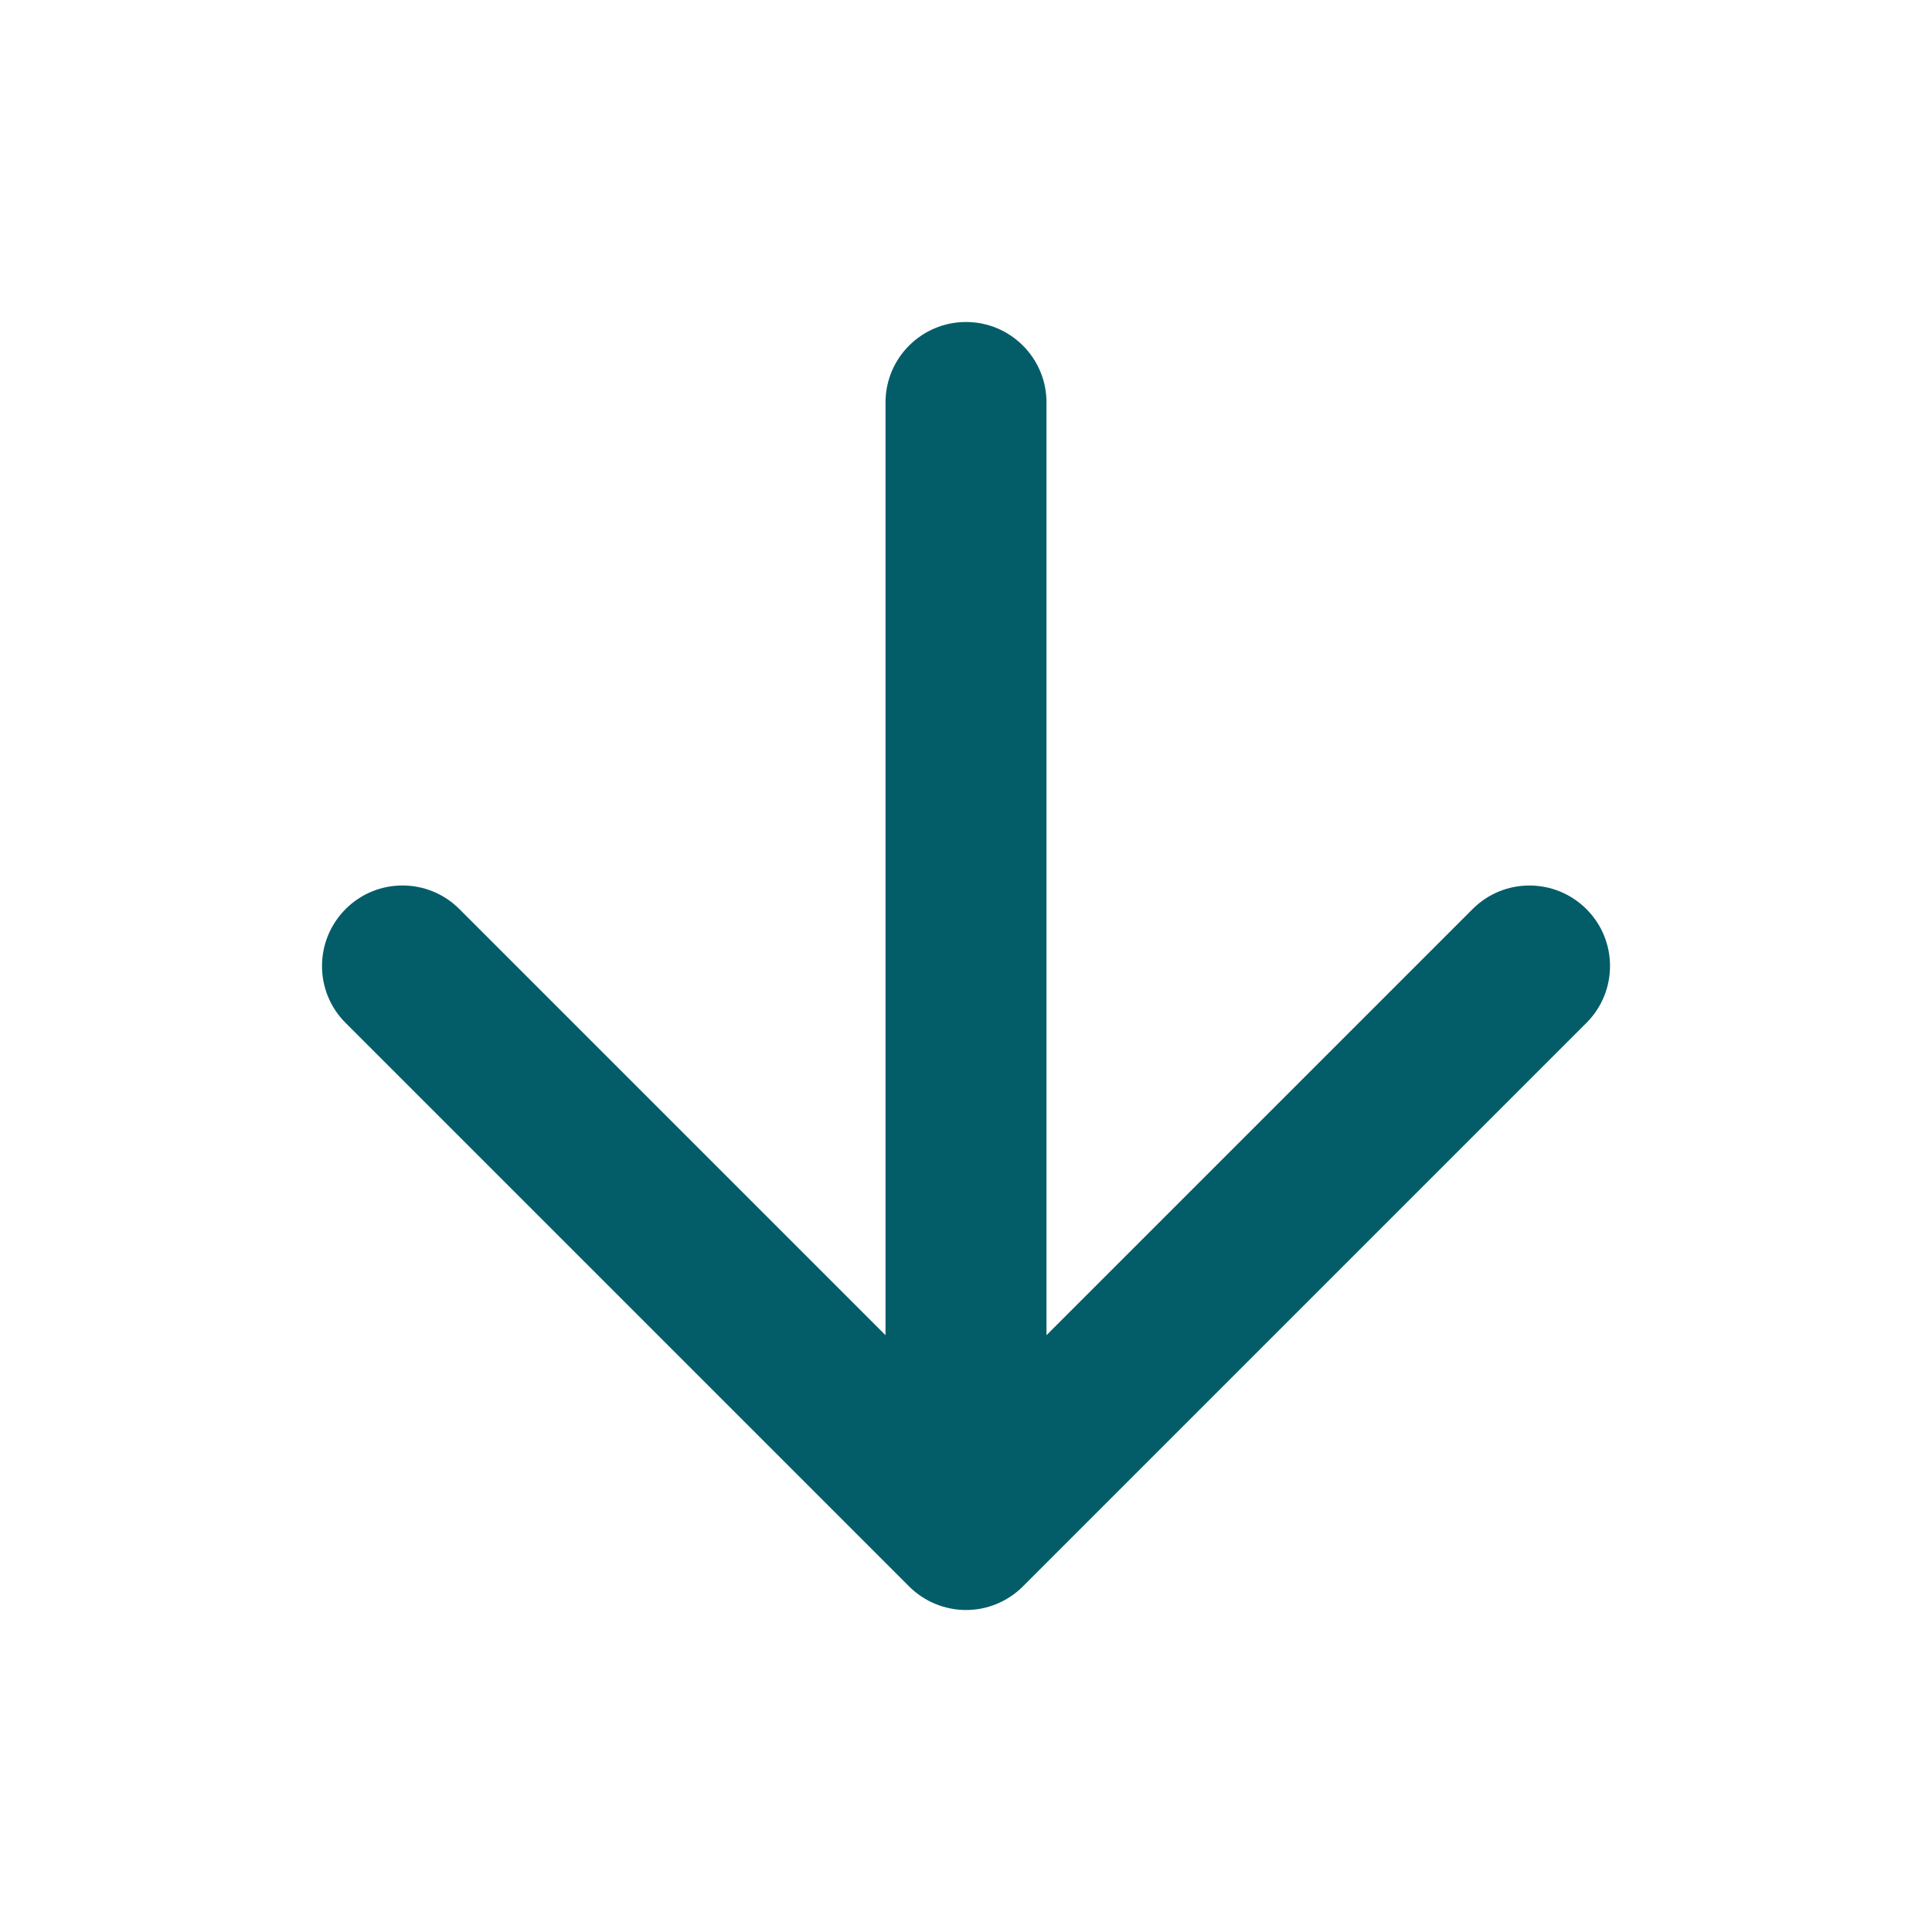
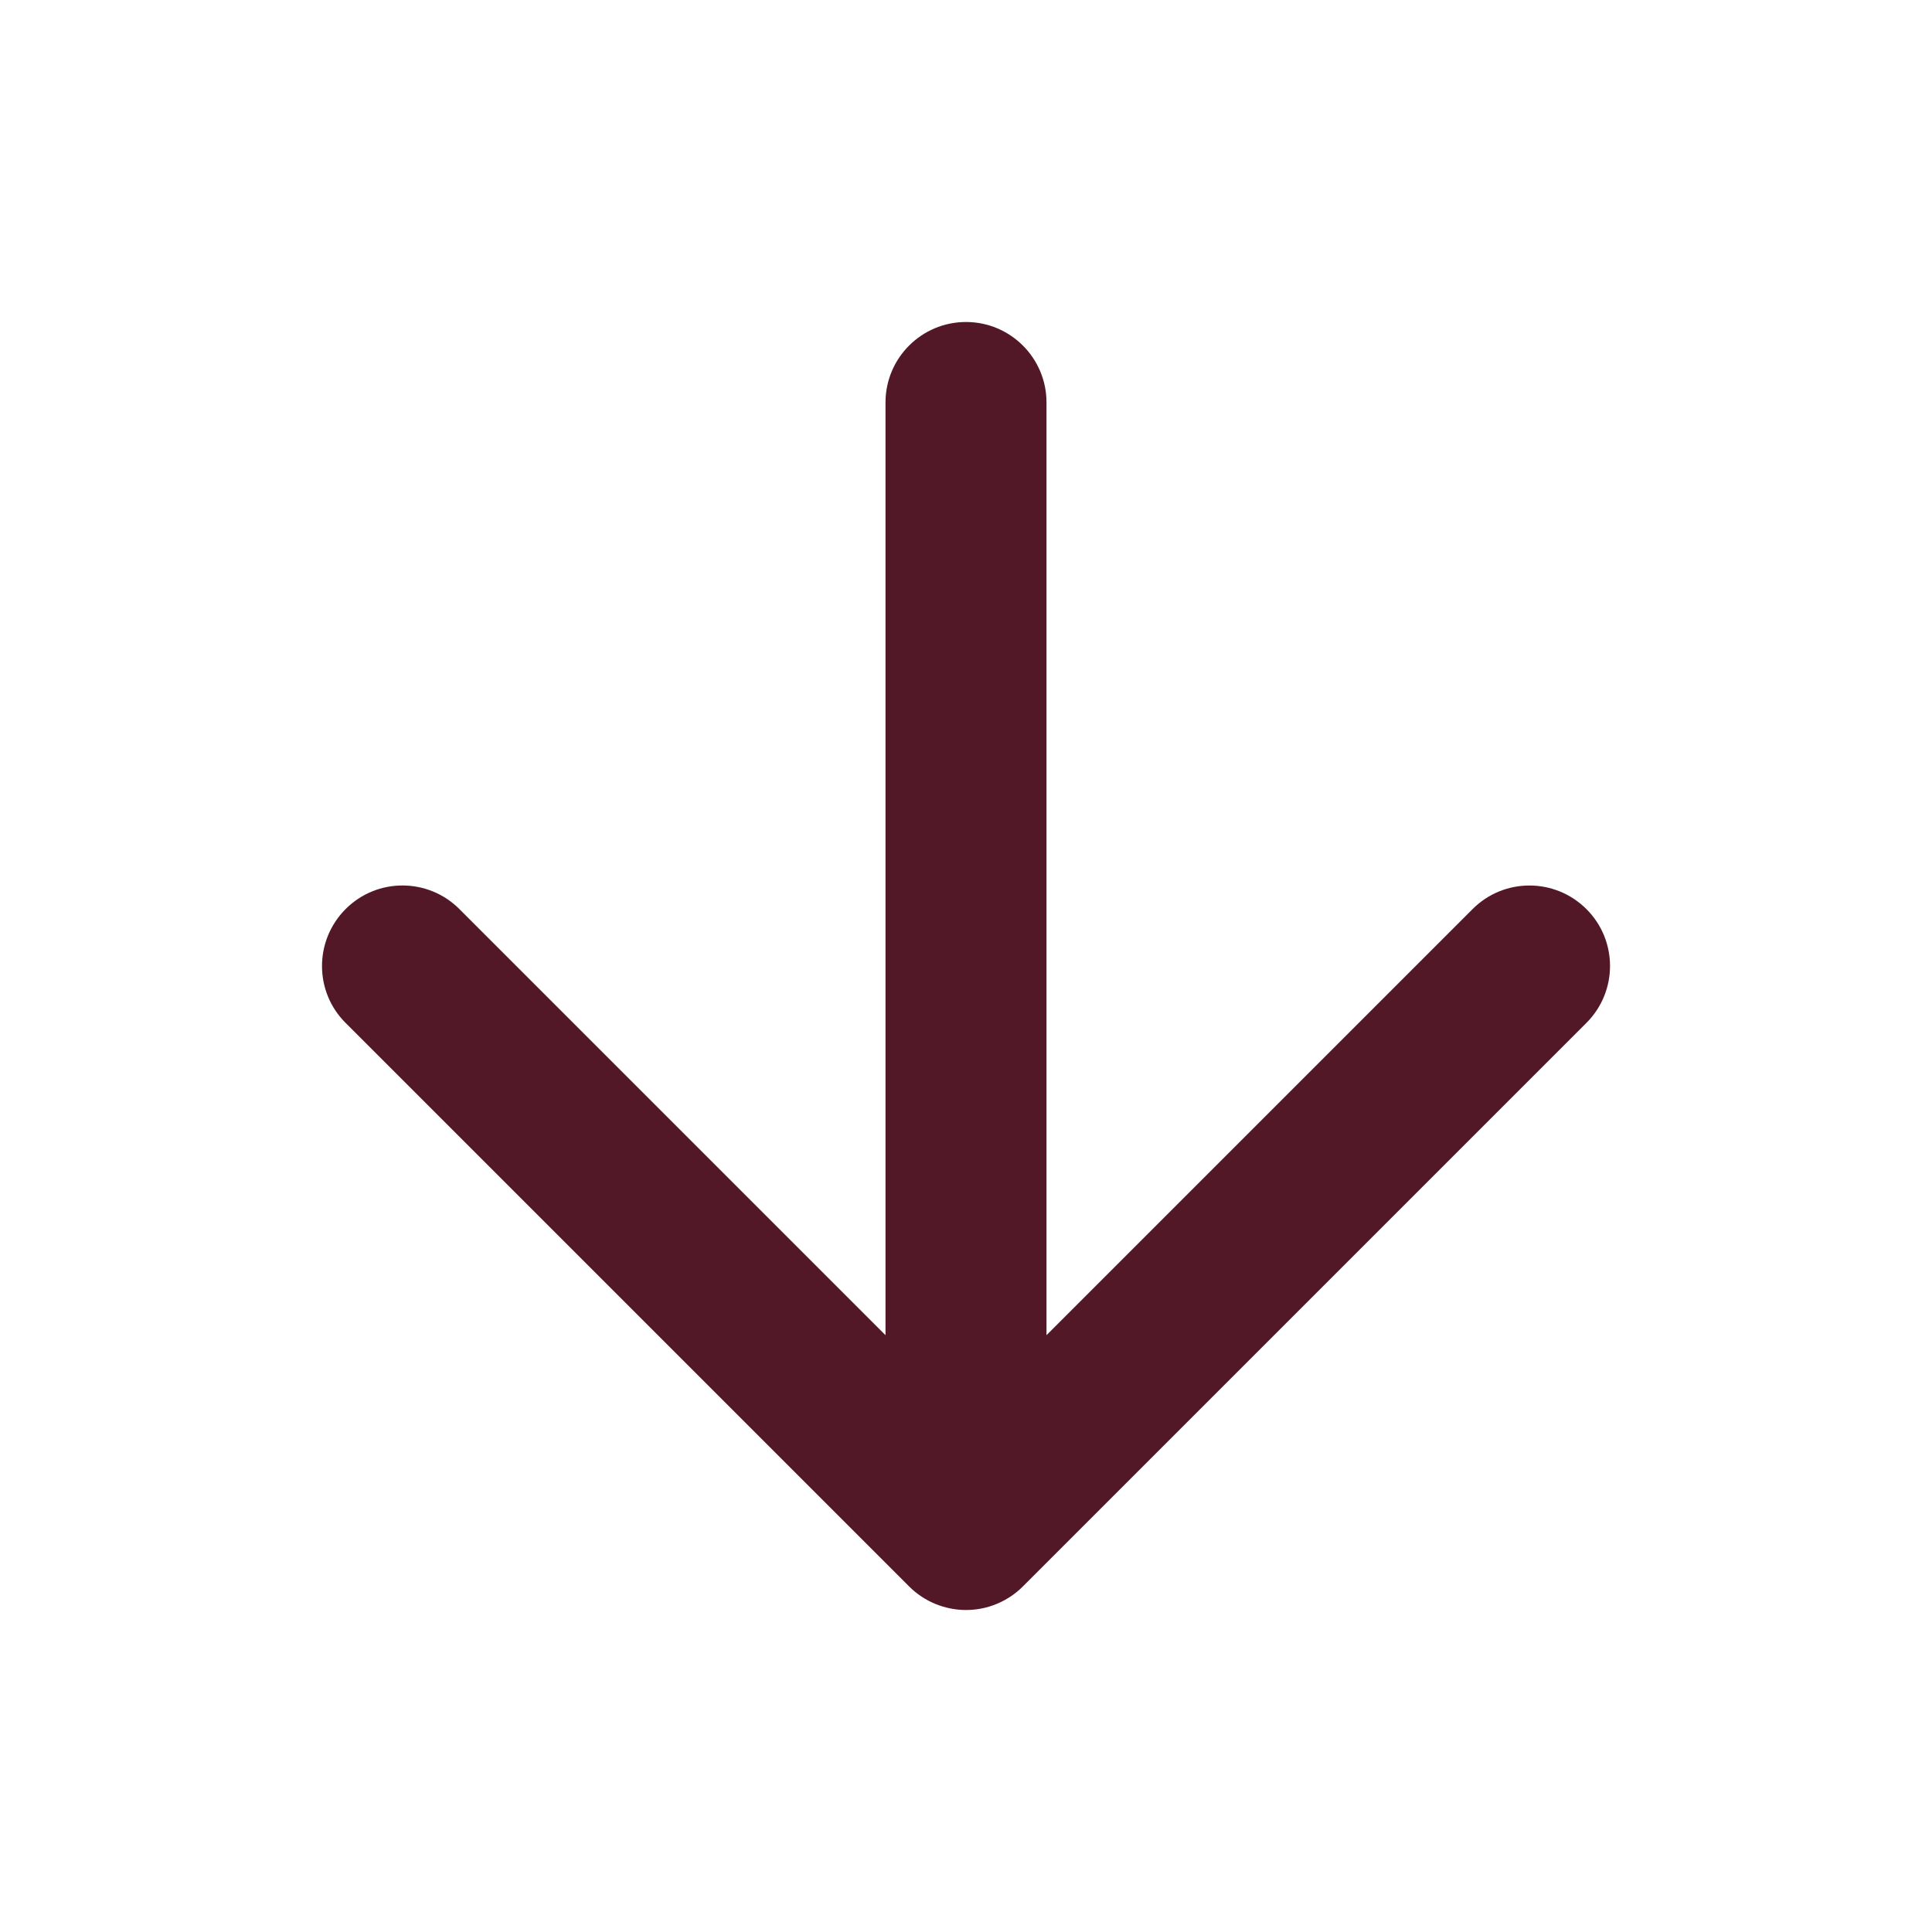
<svg xmlns="http://www.w3.org/2000/svg" viewBox="0 0 24 24">
-   <path fill="#035d69" d="M18.293 11.293l-5.293 5.293v-11.586c0-0.552-0.448-1-1-1s-1 0.448-1 1v11.586l-5.293-5.293c-0.391-0.391-1.024-0.391-1.414 0s-0.391 1.024 0 1.414l7 7c0.096 0.096 0.207 0.168 0.325 0.217 0.12 0.049 0.247 0.075 0.374 0.076 0.133 0.001 0.266-0.024 0.39-0.076 0.118-0.049 0.229-0.121 0.325-0.217l7-7c0.391-0.391 0.391-1.024 0-1.414s-1.024-0.391-1.414 0z" />
+   <path fill="#531827" d="M18.293 11.293l-5.293 5.293v-11.586c0-0.552-0.448-1-1-1s-1 0.448-1 1v11.586l-5.293-5.293c-0.391-0.391-1.024-0.391-1.414 0s-0.391 1.024 0 1.414l7 7c0.096 0.096 0.207 0.168 0.325 0.217 0.12 0.049 0.247 0.075 0.374 0.076 0.133 0.001 0.266-0.024 0.39-0.076 0.118-0.049 0.229-0.121 0.325-0.217l7-7c0.391-0.391 0.391-1.024 0-1.414s-1.024-0.391-1.414 0z" />
</svg>
